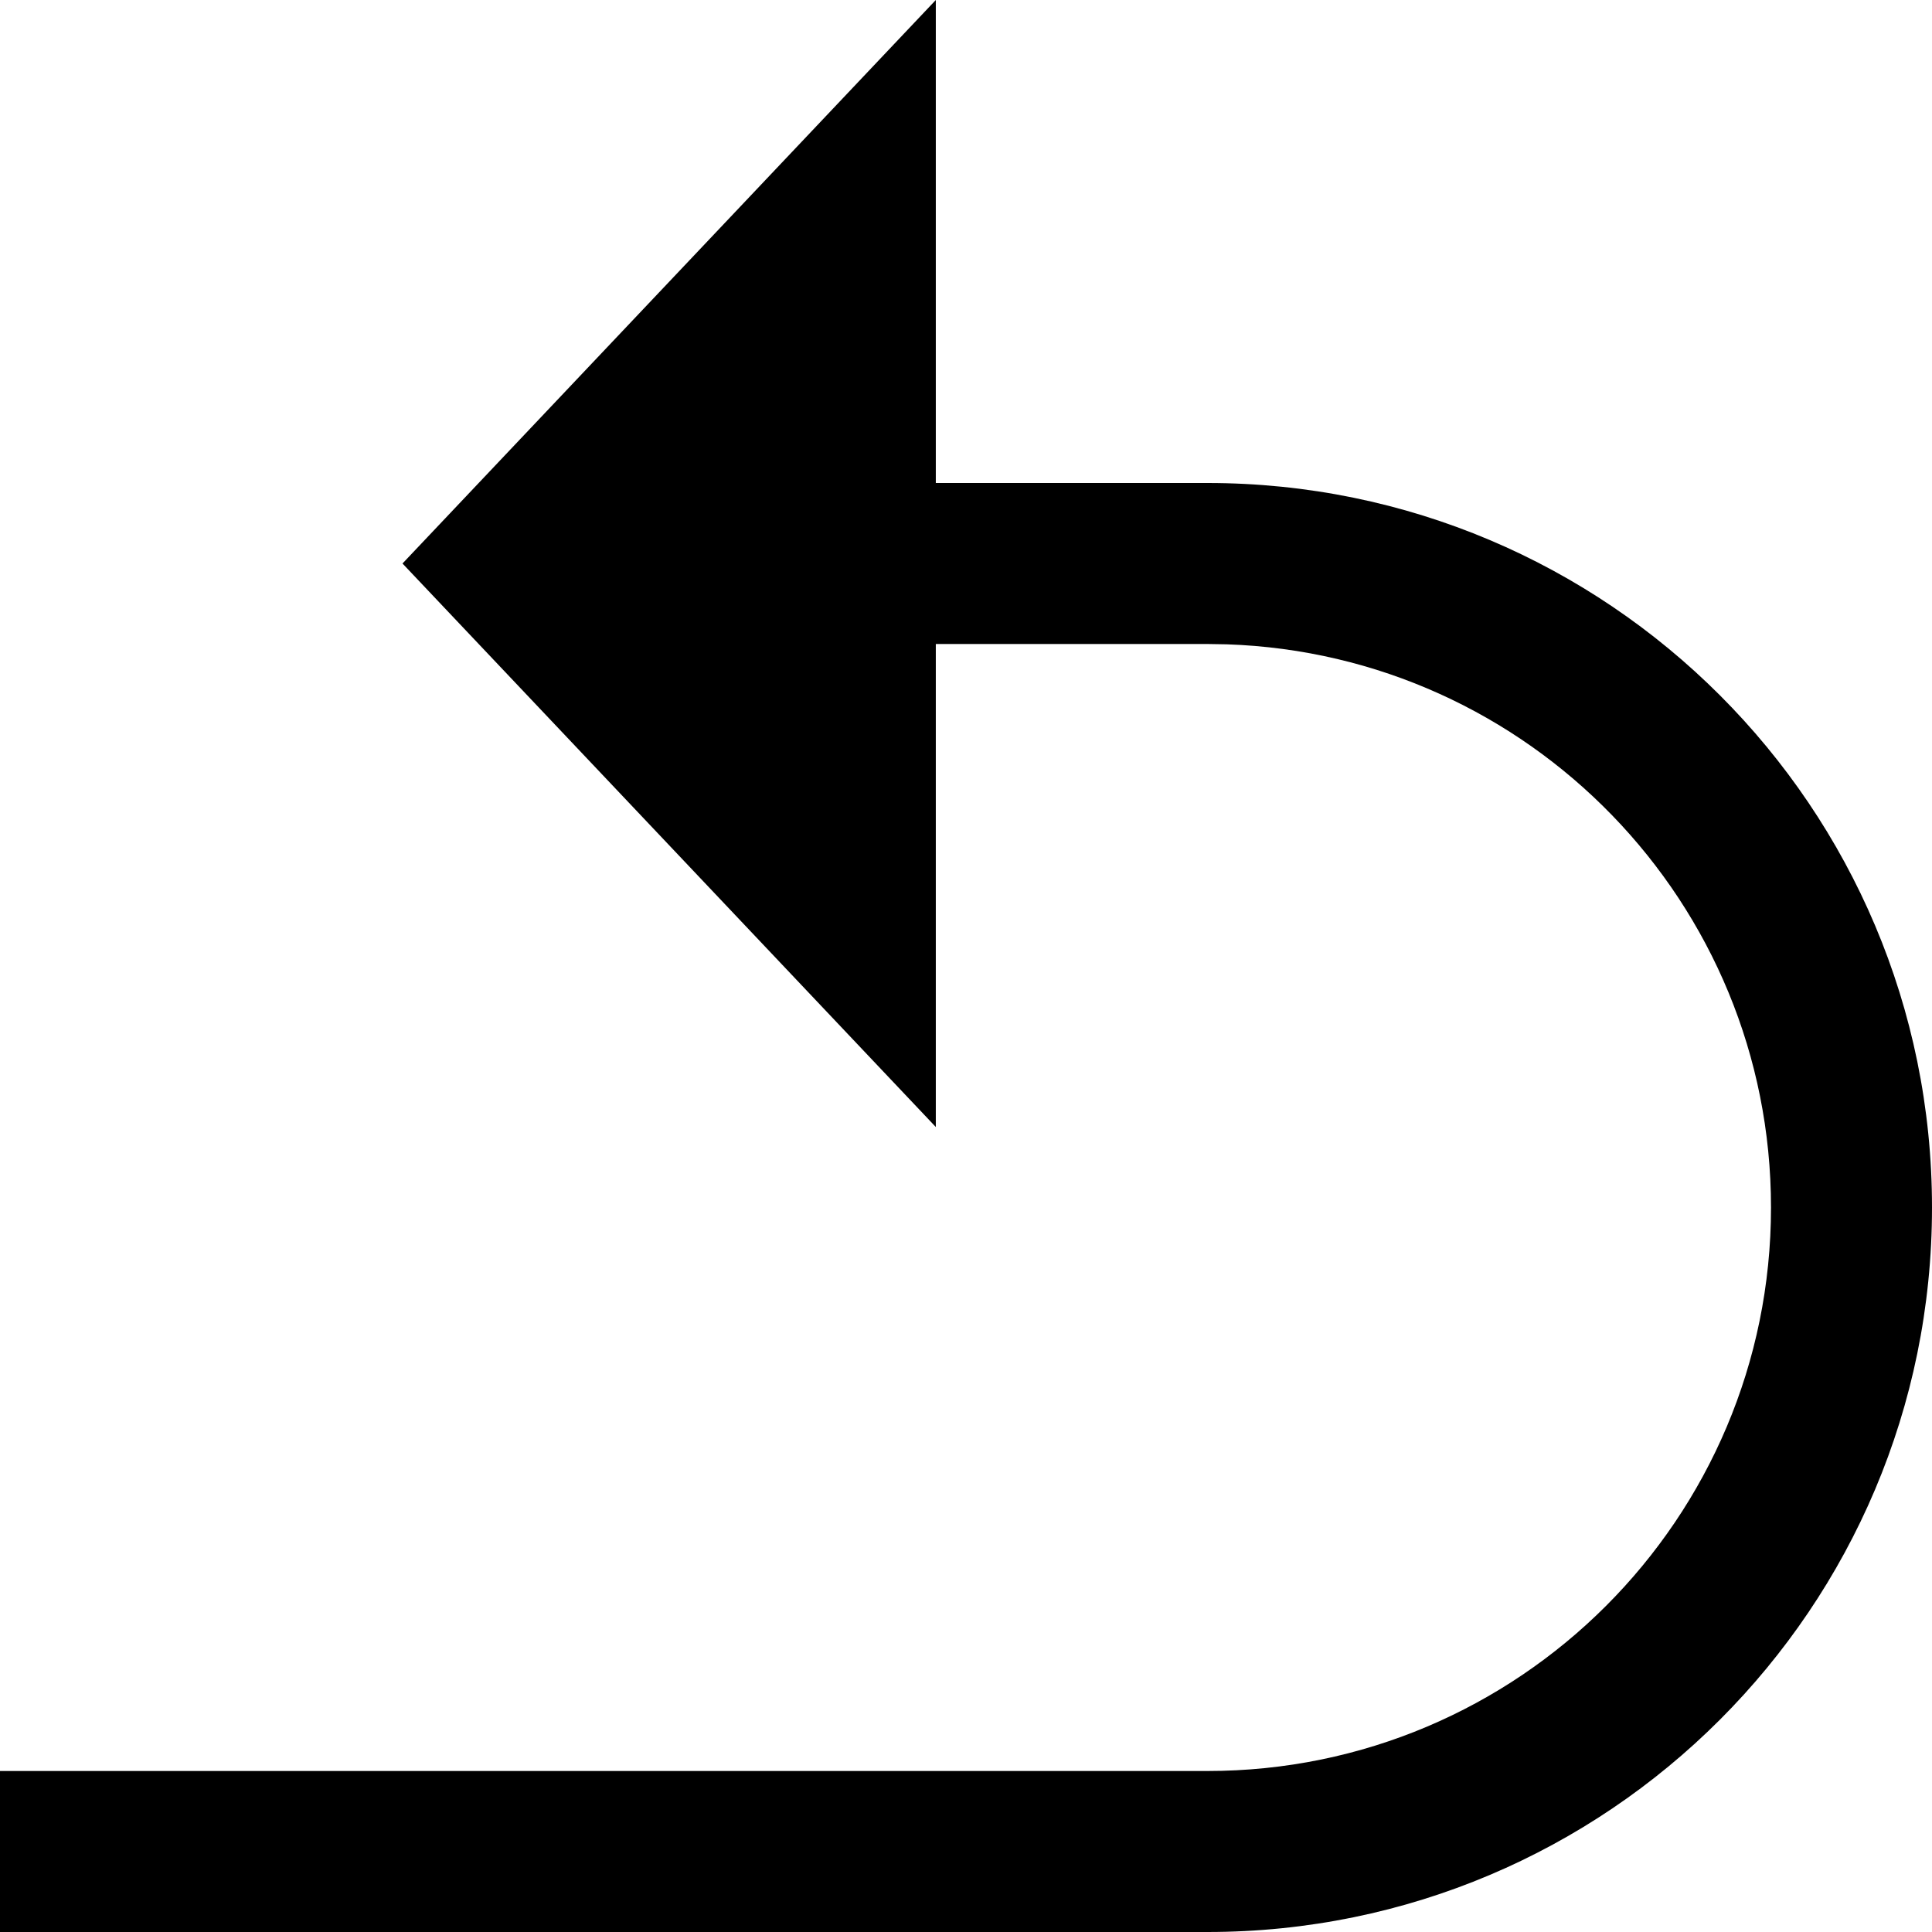
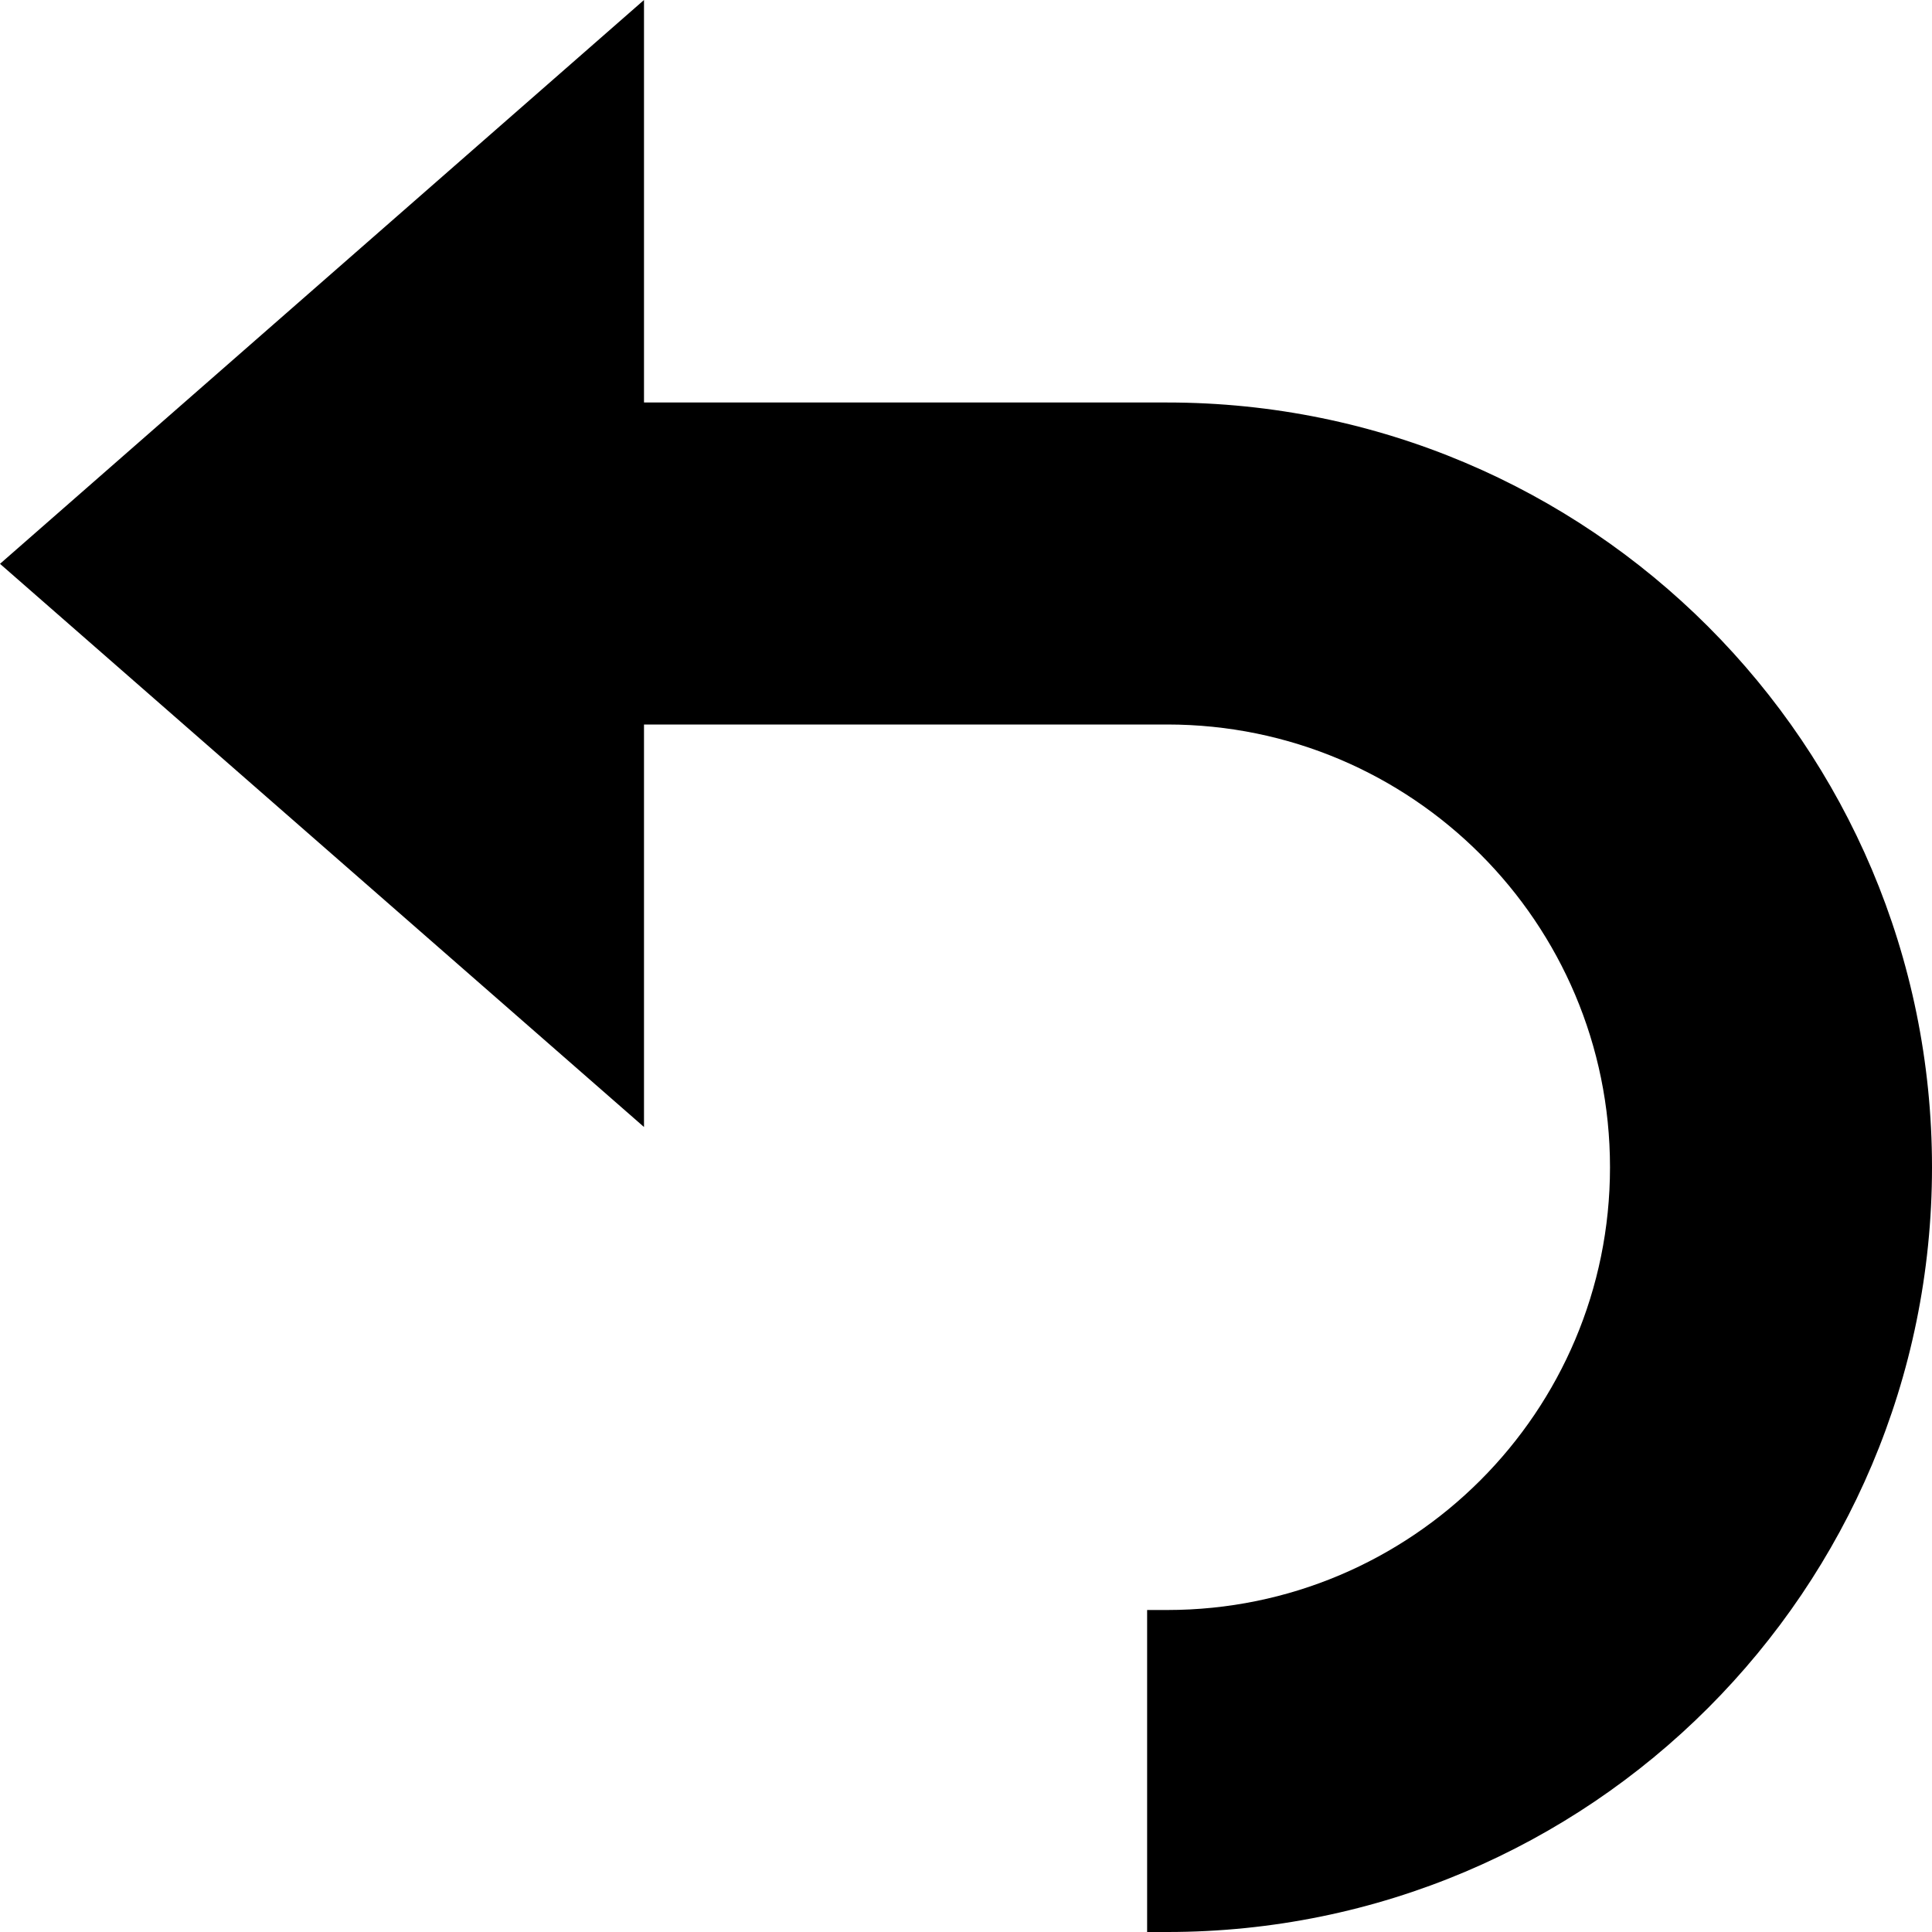
<svg xmlns="http://www.w3.org/2000/svg" width="1em" height="1em" viewBox="0 0 24 24" fill="none">
-   <path d="M24 15C24 10.029 19.971 6 15 6H11.625V0L5 7L11.625 14V8H15L15.241 8.004C18.995 8.131 22 11.214 22 15C22 18.866 18.866 22 15 22H0V24H15C19.971 24 24 19.971 24 15Z" fill="currentColor" />
+   <path fill-rule="evenodd" clip-rule="evenodd" d="M8 14L0 7.004L8 0V5H14.5C19.747 5 24 9.253 24 14.5C24 19.747 19.747 24 14.5 24H14.25V20H14.5C17.538 20 20 17.538 20 14.5C20 11.462 17.538 9 14.5 9H8V14Z" fill="currentColor" />
</svg>
